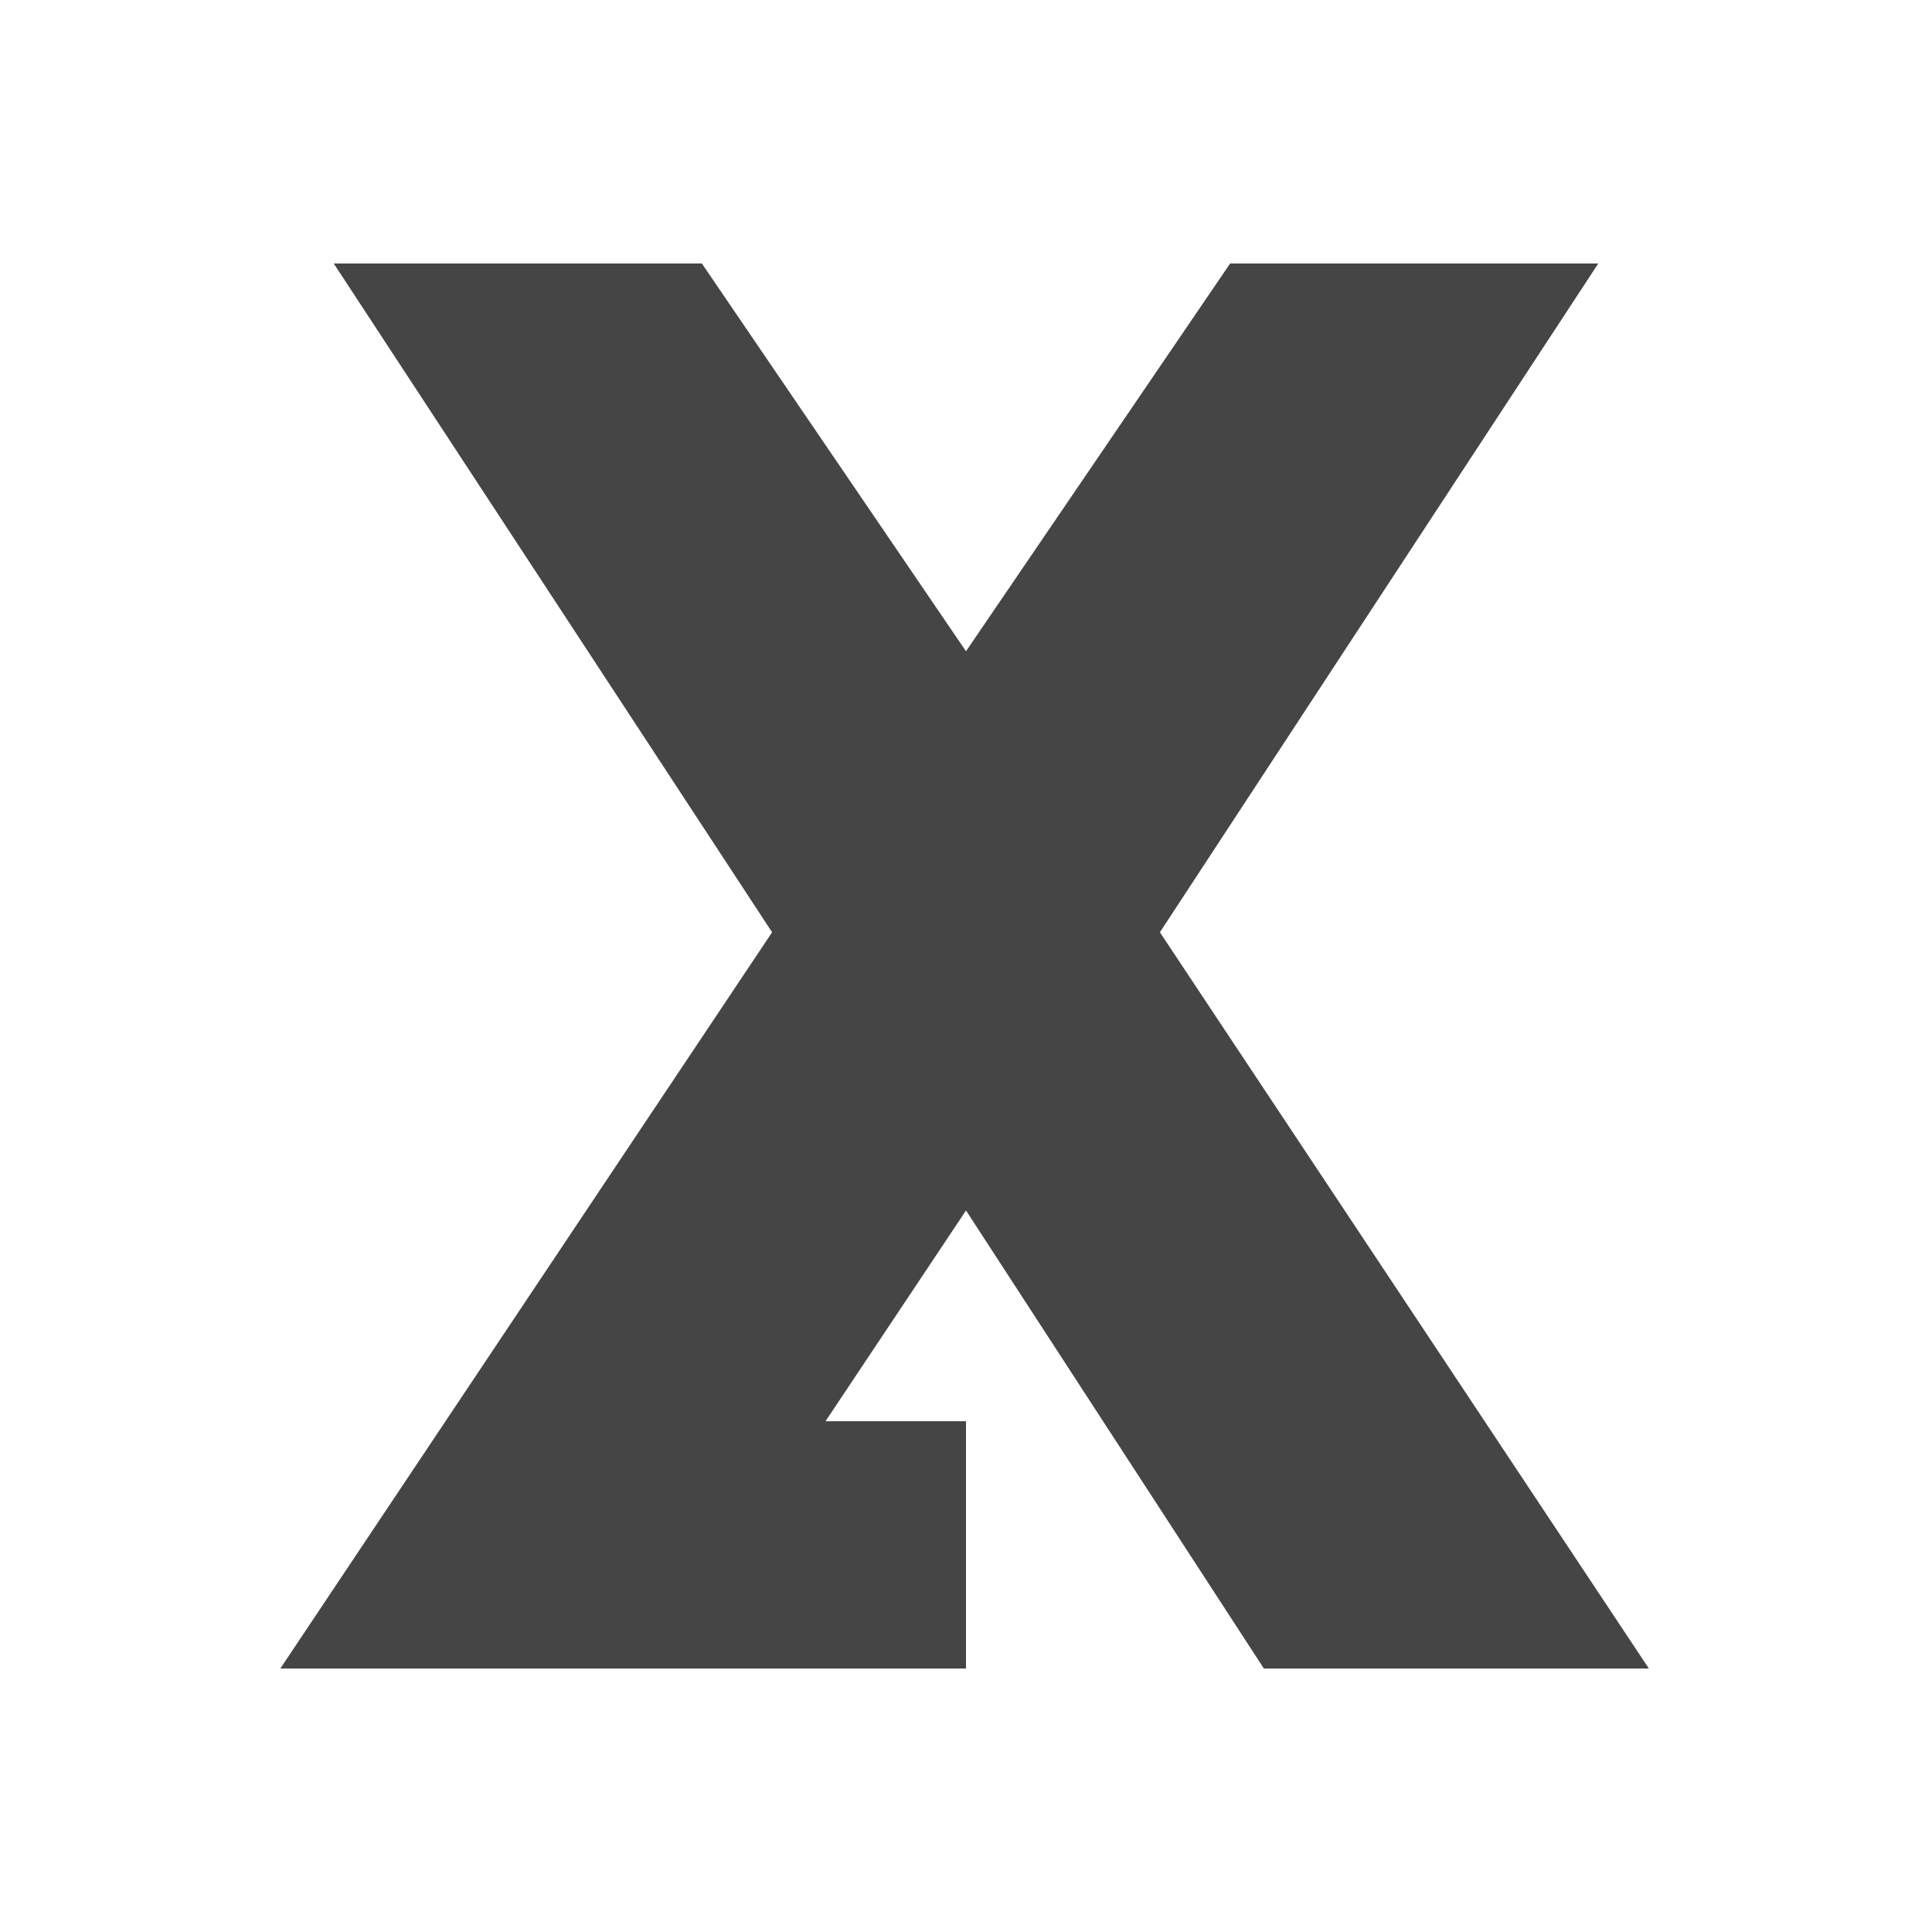
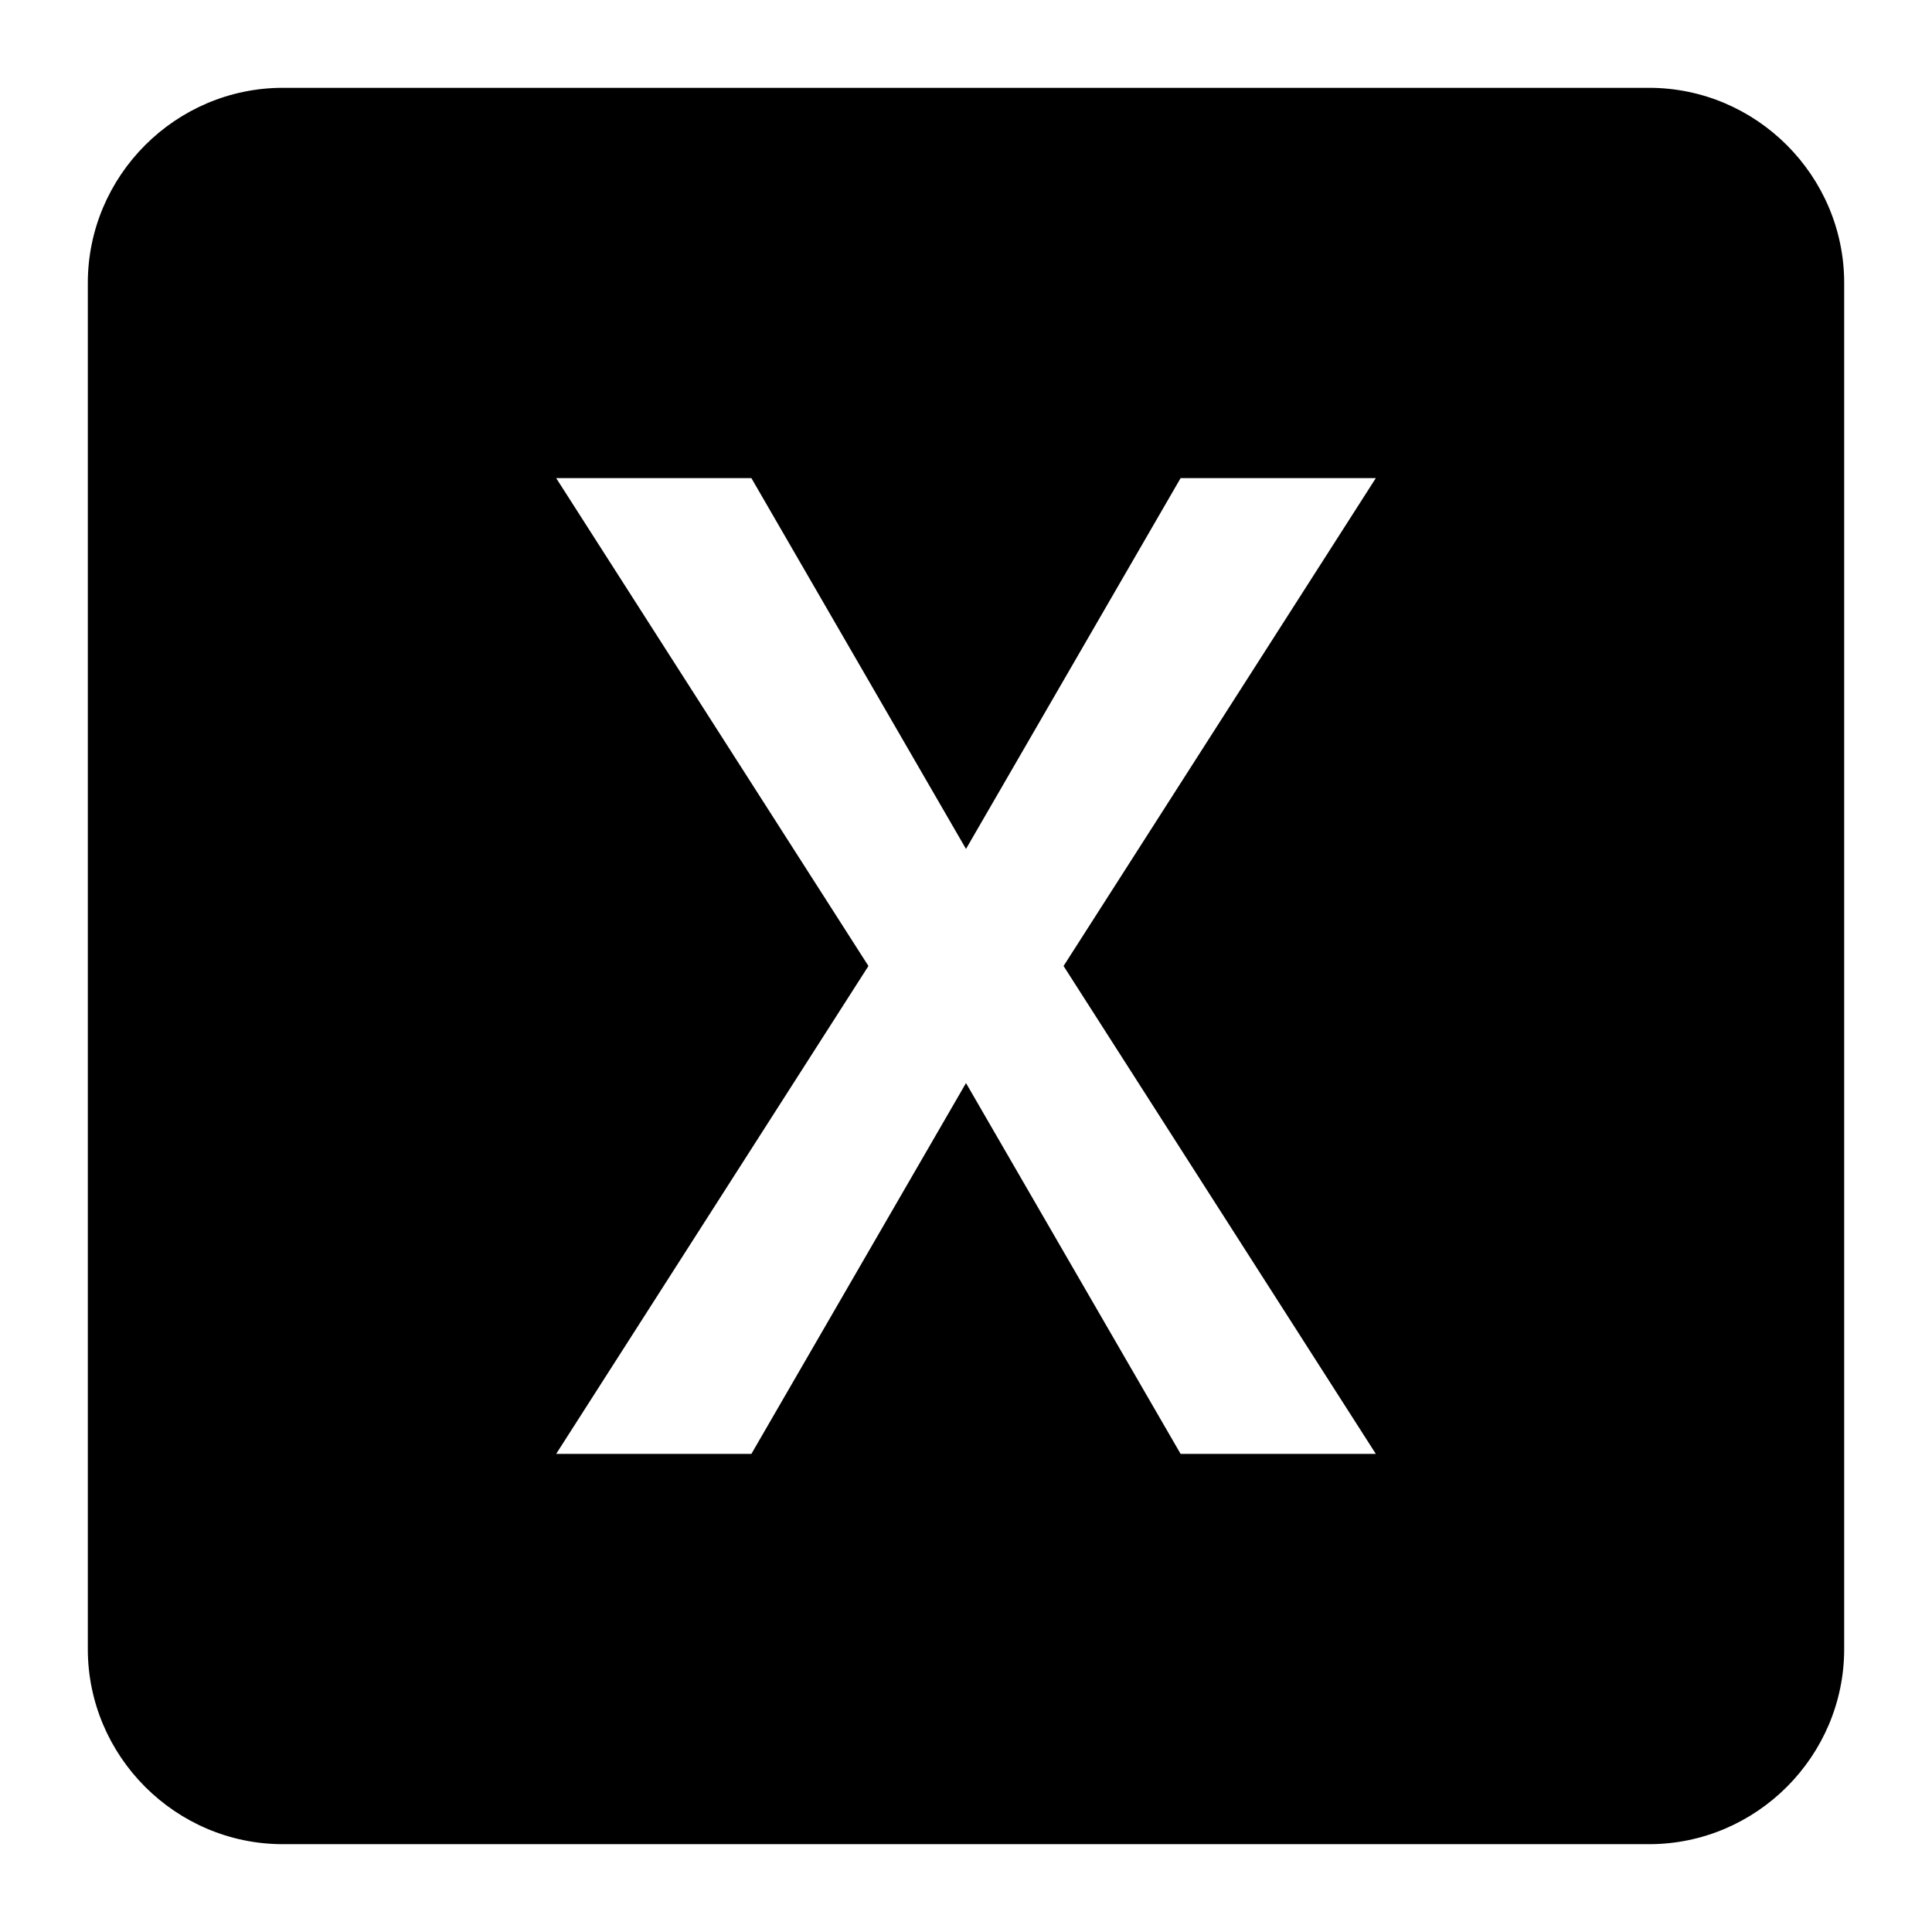
<svg xmlns="http://www.w3.org/2000/svg" width="22px" height="22px" viewBox="0 0 22 22" version="1.1">
  <defs />
  <g id="Page-1" stroke="none" stroke-width="1" fill="none" fill-rule="evenodd">
-     <g id="input-excel" fill="#454545">
-       <g id="Excel" transform="translate(3, 3)">
-         <path d="M15.2,0 L11.008,0 L8,4.416 L4.992,0 L0.8,0 L5.792,7.616 L0.192,16 L8,16 L8,13.184 L6.4,13.184 L8,10.784 L11.392,16 L15.776,16 L10.208,7.616 L15.2,0 L15.2,0 Z" id="Shape" />
-       </g>
+     <g id="input-excel" fill="#000000">
+       <path d="M18.778,1 L3.222,1 C2,1 1,2 1,3.222 L1,18.778 C1,20 2,21 3.222,21 L18.778,21 C20,21 21,20 21,18.778 L21,3.222 C21,2 20,1 18.778,1 L18.778,1 Z M15.667,16.556 L13.444,16.556 L11,12.333 L8.556,16.556 L6.333,16.556 L9.889,11 L6.333,5.444 L8.556,5.444 L11,9.667 L13.444,5.444 L15.667,5.444 L12.111,11 L15.667,16.556 L15.667,16.556 Z" id="Shape" />
    </g>
  </g>
</svg>
